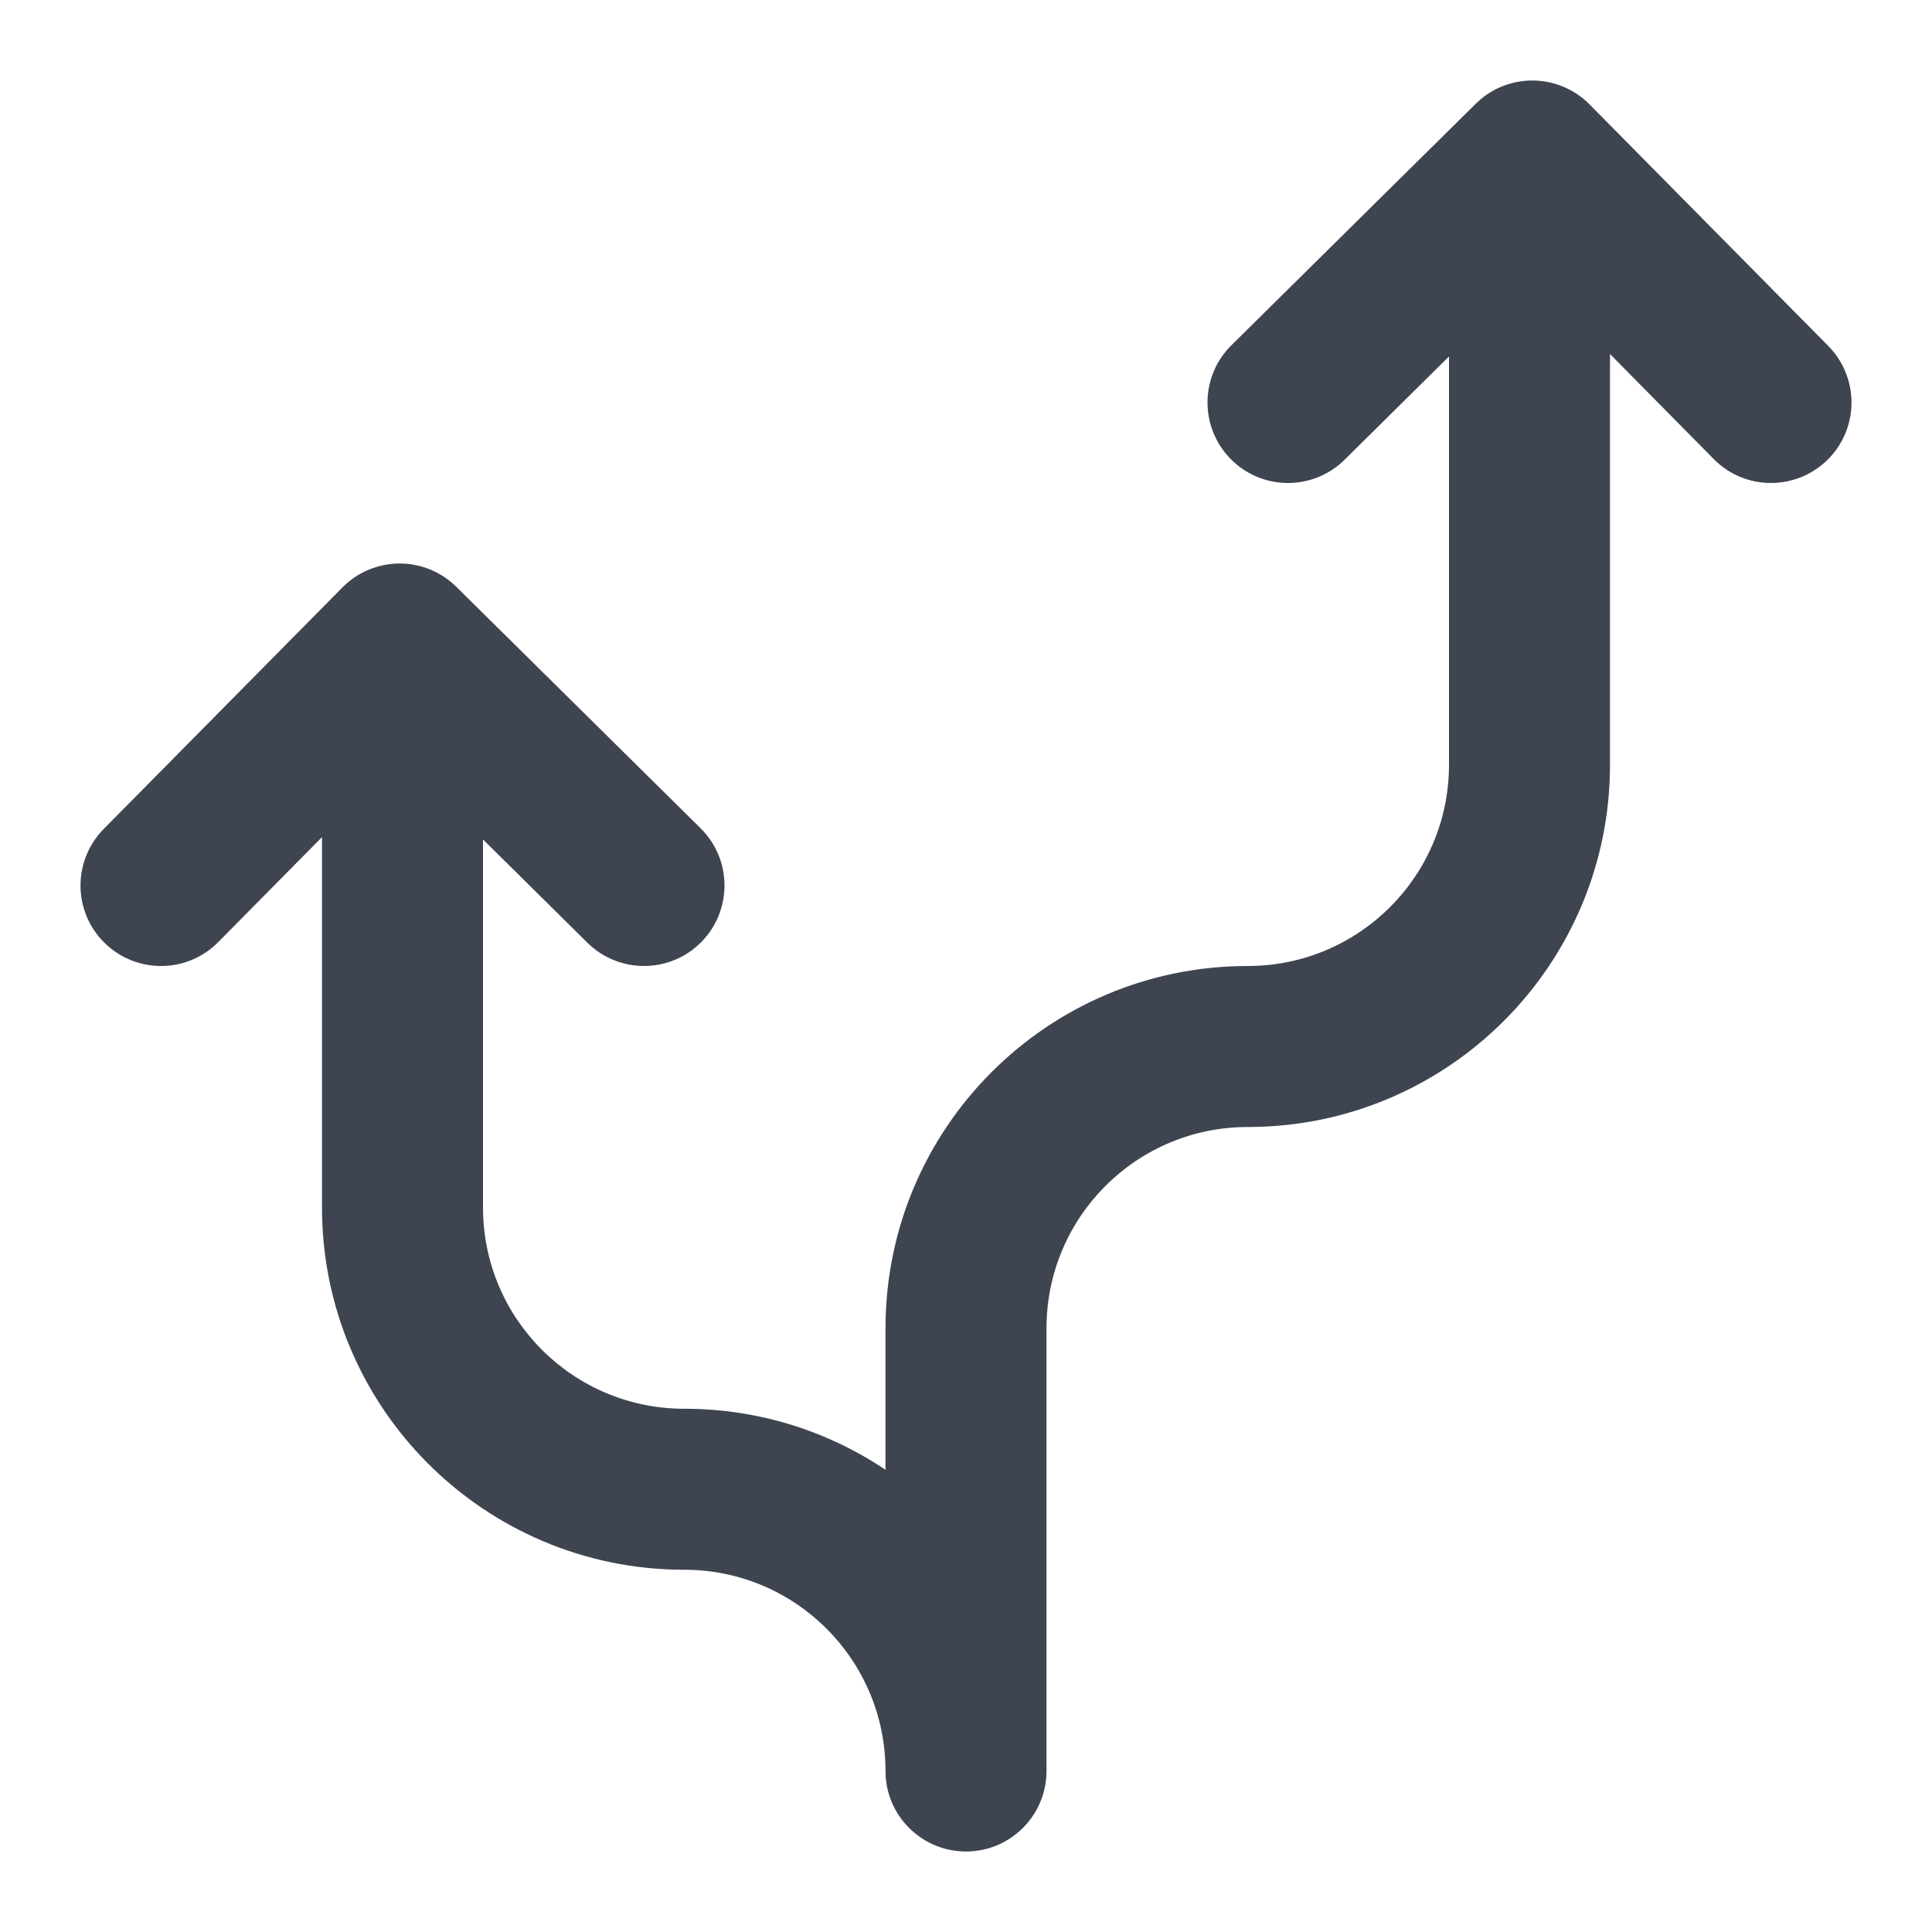
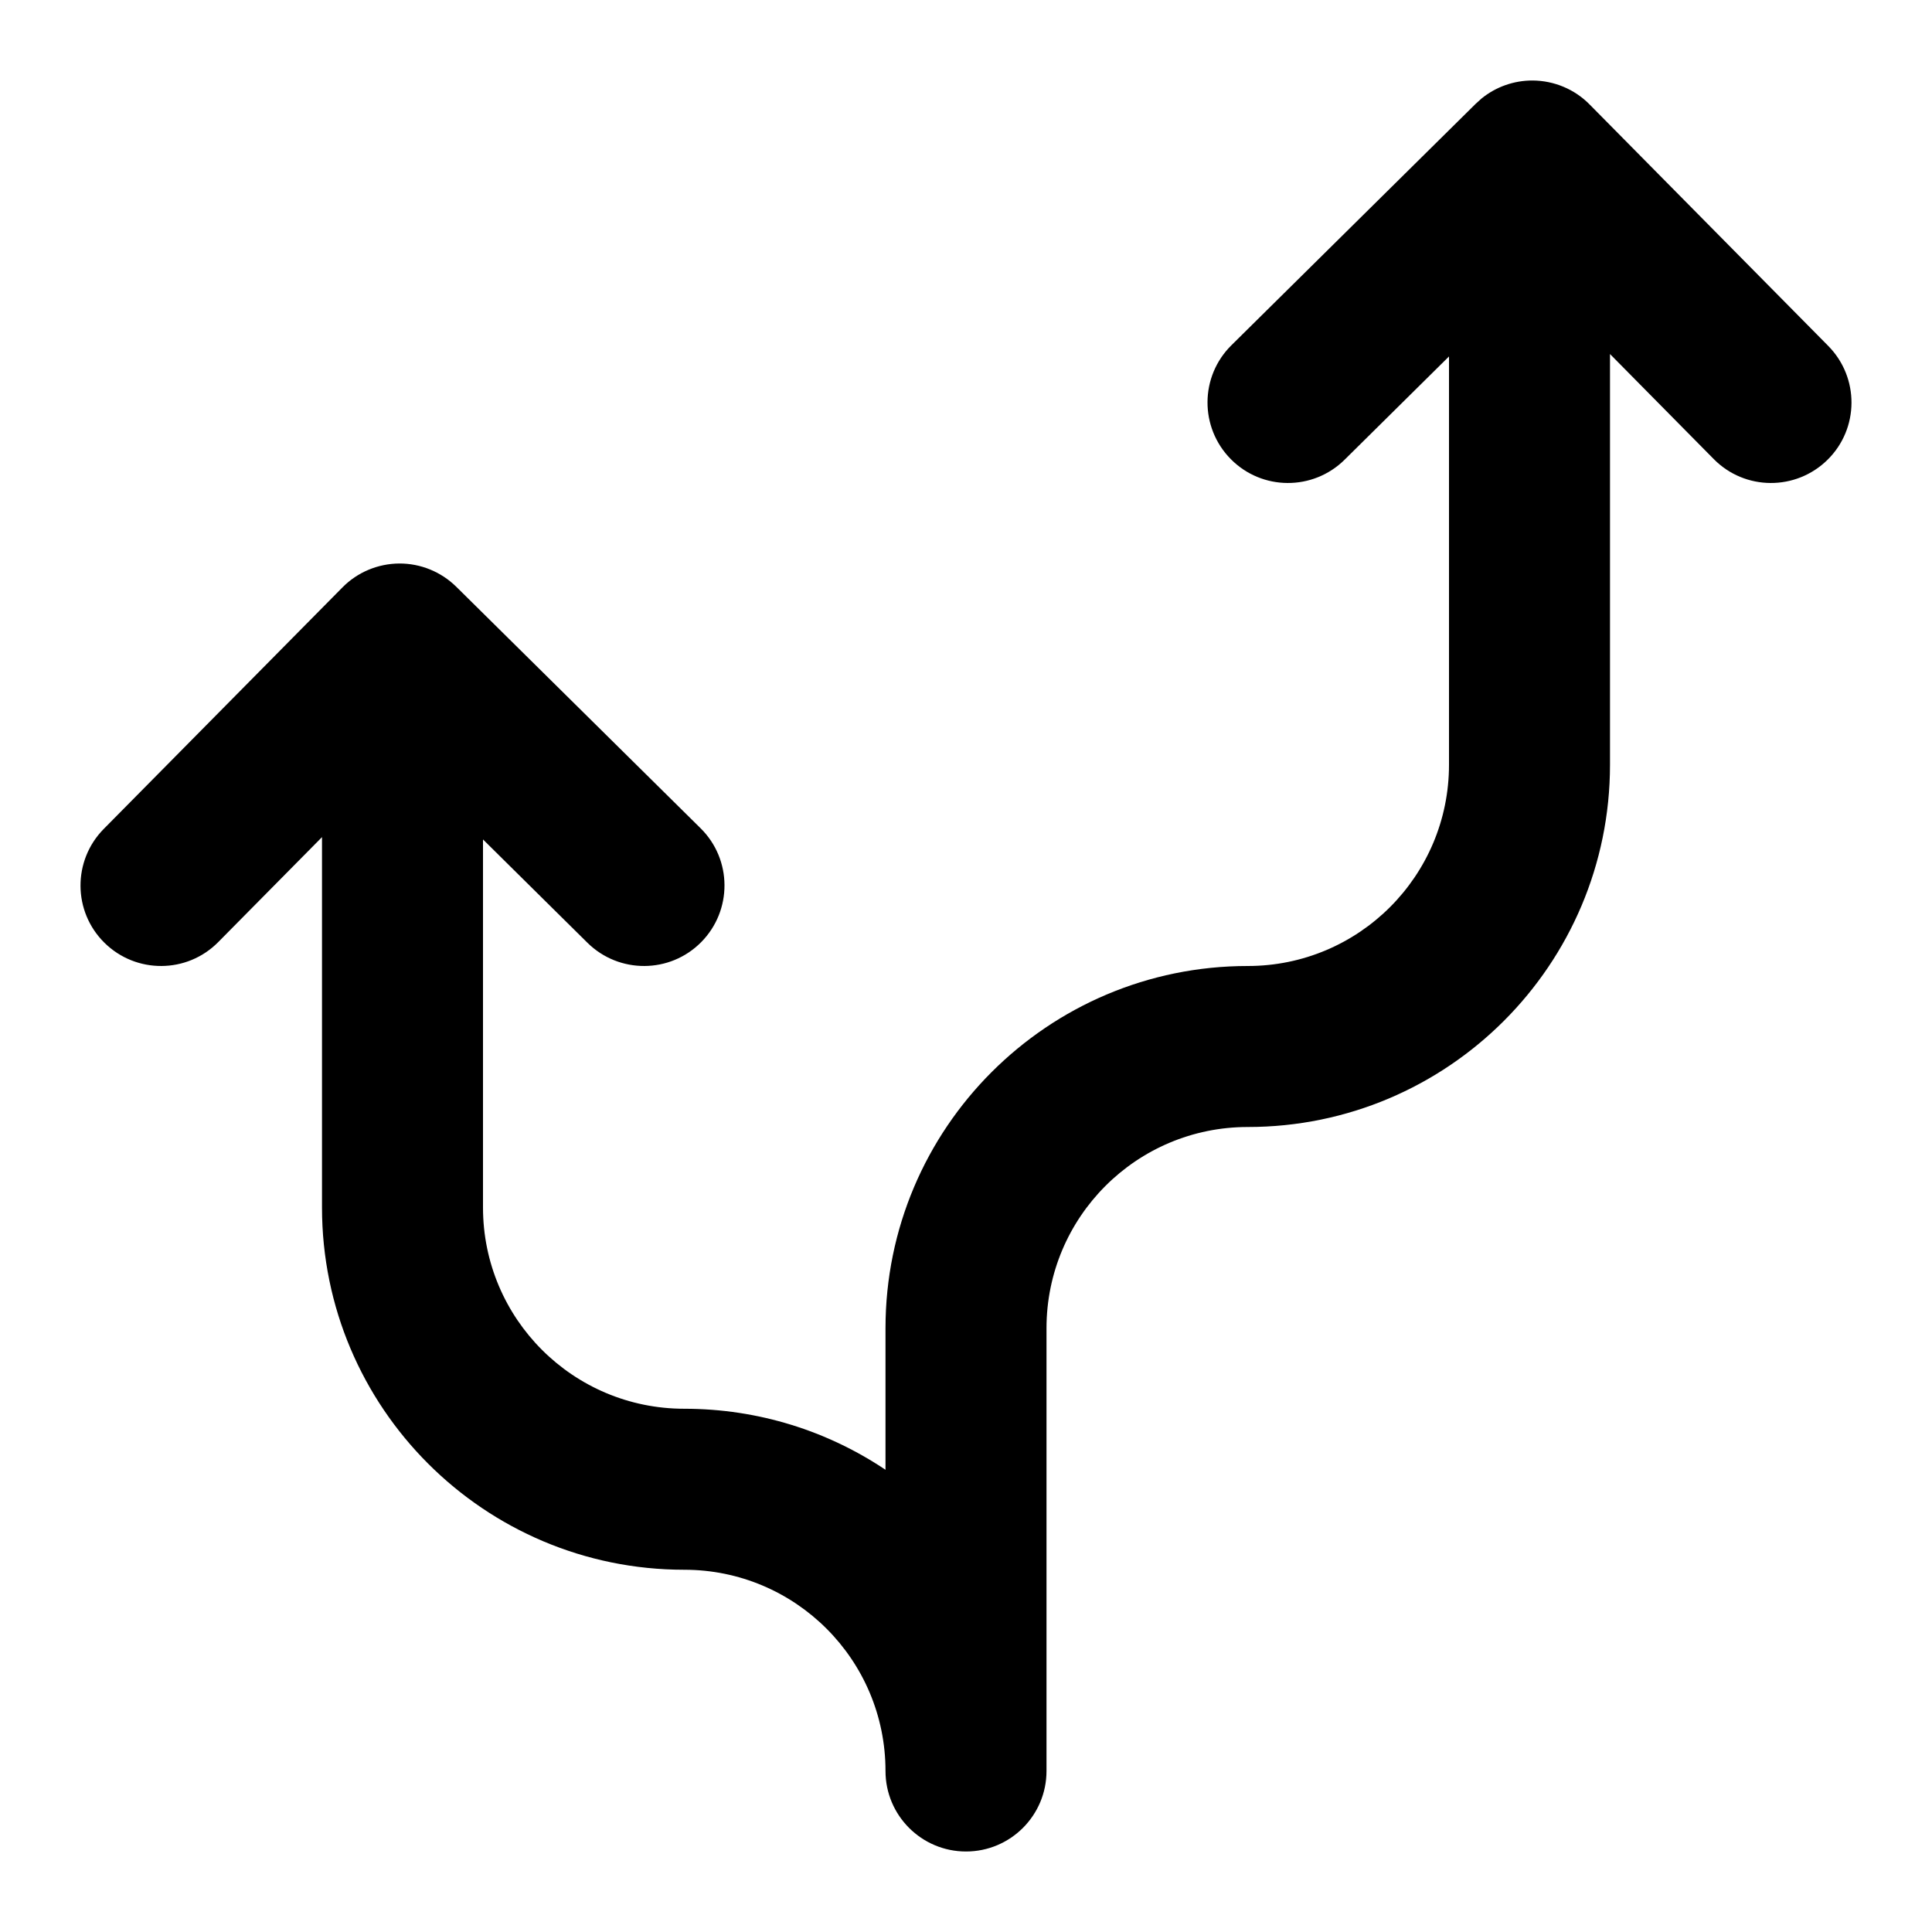
<svg xmlns="http://www.w3.org/2000/svg" width="24" height="24" viewBox="0 0 24 24" fill="none">
-   <path d="M11 22C11 20.619 9.881 19.5 8.5 19.5C6.015 19.5 4 17.485 4 15V10.399L2.711 11.703C2.323 12.096 1.69 12.099 1.297 11.711C0.904 11.323 0.901 10.69 1.289 10.297L4.254 7.297C4.44 7.108 4.695 7.002 4.96 7C5.225 6.999 5.479 7.103 5.668 7.289L8.703 10.289C9.096 10.677 9.099 11.31 8.711 11.703C8.323 12.096 7.69 12.099 7.297 11.711L6 10.428V15C6 16.381 7.119 17.5 8.5 17.5C9.425 17.5 10.285 17.779 11 18.258V16.5C11 14.015 13.015 12 15.5 12C16.881 12 18 10.881 18 9.5V4.428L16.703 5.711C16.31 6.099 15.677 6.096 15.289 5.703C14.901 5.31 14.904 4.677 15.297 4.289L18.332 1.289L18.405 1.223C18.584 1.078 18.808 0.999 19.04 1C19.305 1.002 19.56 1.108 19.746 1.297L22.711 4.297C23.099 4.69 23.096 5.323 22.703 5.711C22.31 6.099 21.677 6.096 21.289 5.703L20 4.398V9.5C20 11.985 17.985 14 15.5 14C14.119 14 13 15.119 13 16.5V22C13 22.552 12.552 23 12 23C11.448 23 11 22.552 11 22Z" fill="#3E4550" />
+   <path d="M11 22C11 20.619 9.881 19.5 8.5 19.5C6.015 19.5 4 17.485 4 15V10.399L2.711 11.703C2.323 12.096 1.69 12.099 1.297 11.711C0.904 11.323 0.901 10.69 1.289 10.297L4.254 7.297C4.44 7.108 4.695 7.002 4.96 7C5.225 6.999 5.479 7.103 5.668 7.289L8.703 10.289C9.096 10.677 9.099 11.31 8.711 11.703C8.323 12.096 7.69 12.099 7.297 11.711L6 10.428V15C6 16.381 7.119 17.5 8.5 17.5C9.425 17.5 10.285 17.779 11 18.258V16.5C11 14.015 13.015 12 15.5 12C16.881 12 18 10.881 18 9.5V4.428L16.703 5.711C16.31 6.099 15.677 6.096 15.289 5.703C14.901 5.31 14.904 4.677 15.297 4.289L18.332 1.289L18.405 1.223C18.584 1.078 18.808 0.999 19.04 1C19.305 1.002 19.56 1.108 19.746 1.297L22.711 4.297C23.099 4.69 23.096 5.323 22.703 5.711C22.31 6.099 21.677 6.096 21.289 5.703L20 4.398V9.5C20 11.985 17.985 14 15.5 14C14.119 14 13 15.119 13 16.5V22C13 22.552 12.552 23 12 23C11.448 23 11 22.552 11 22Z" fill="currentColor" />
</svg>
